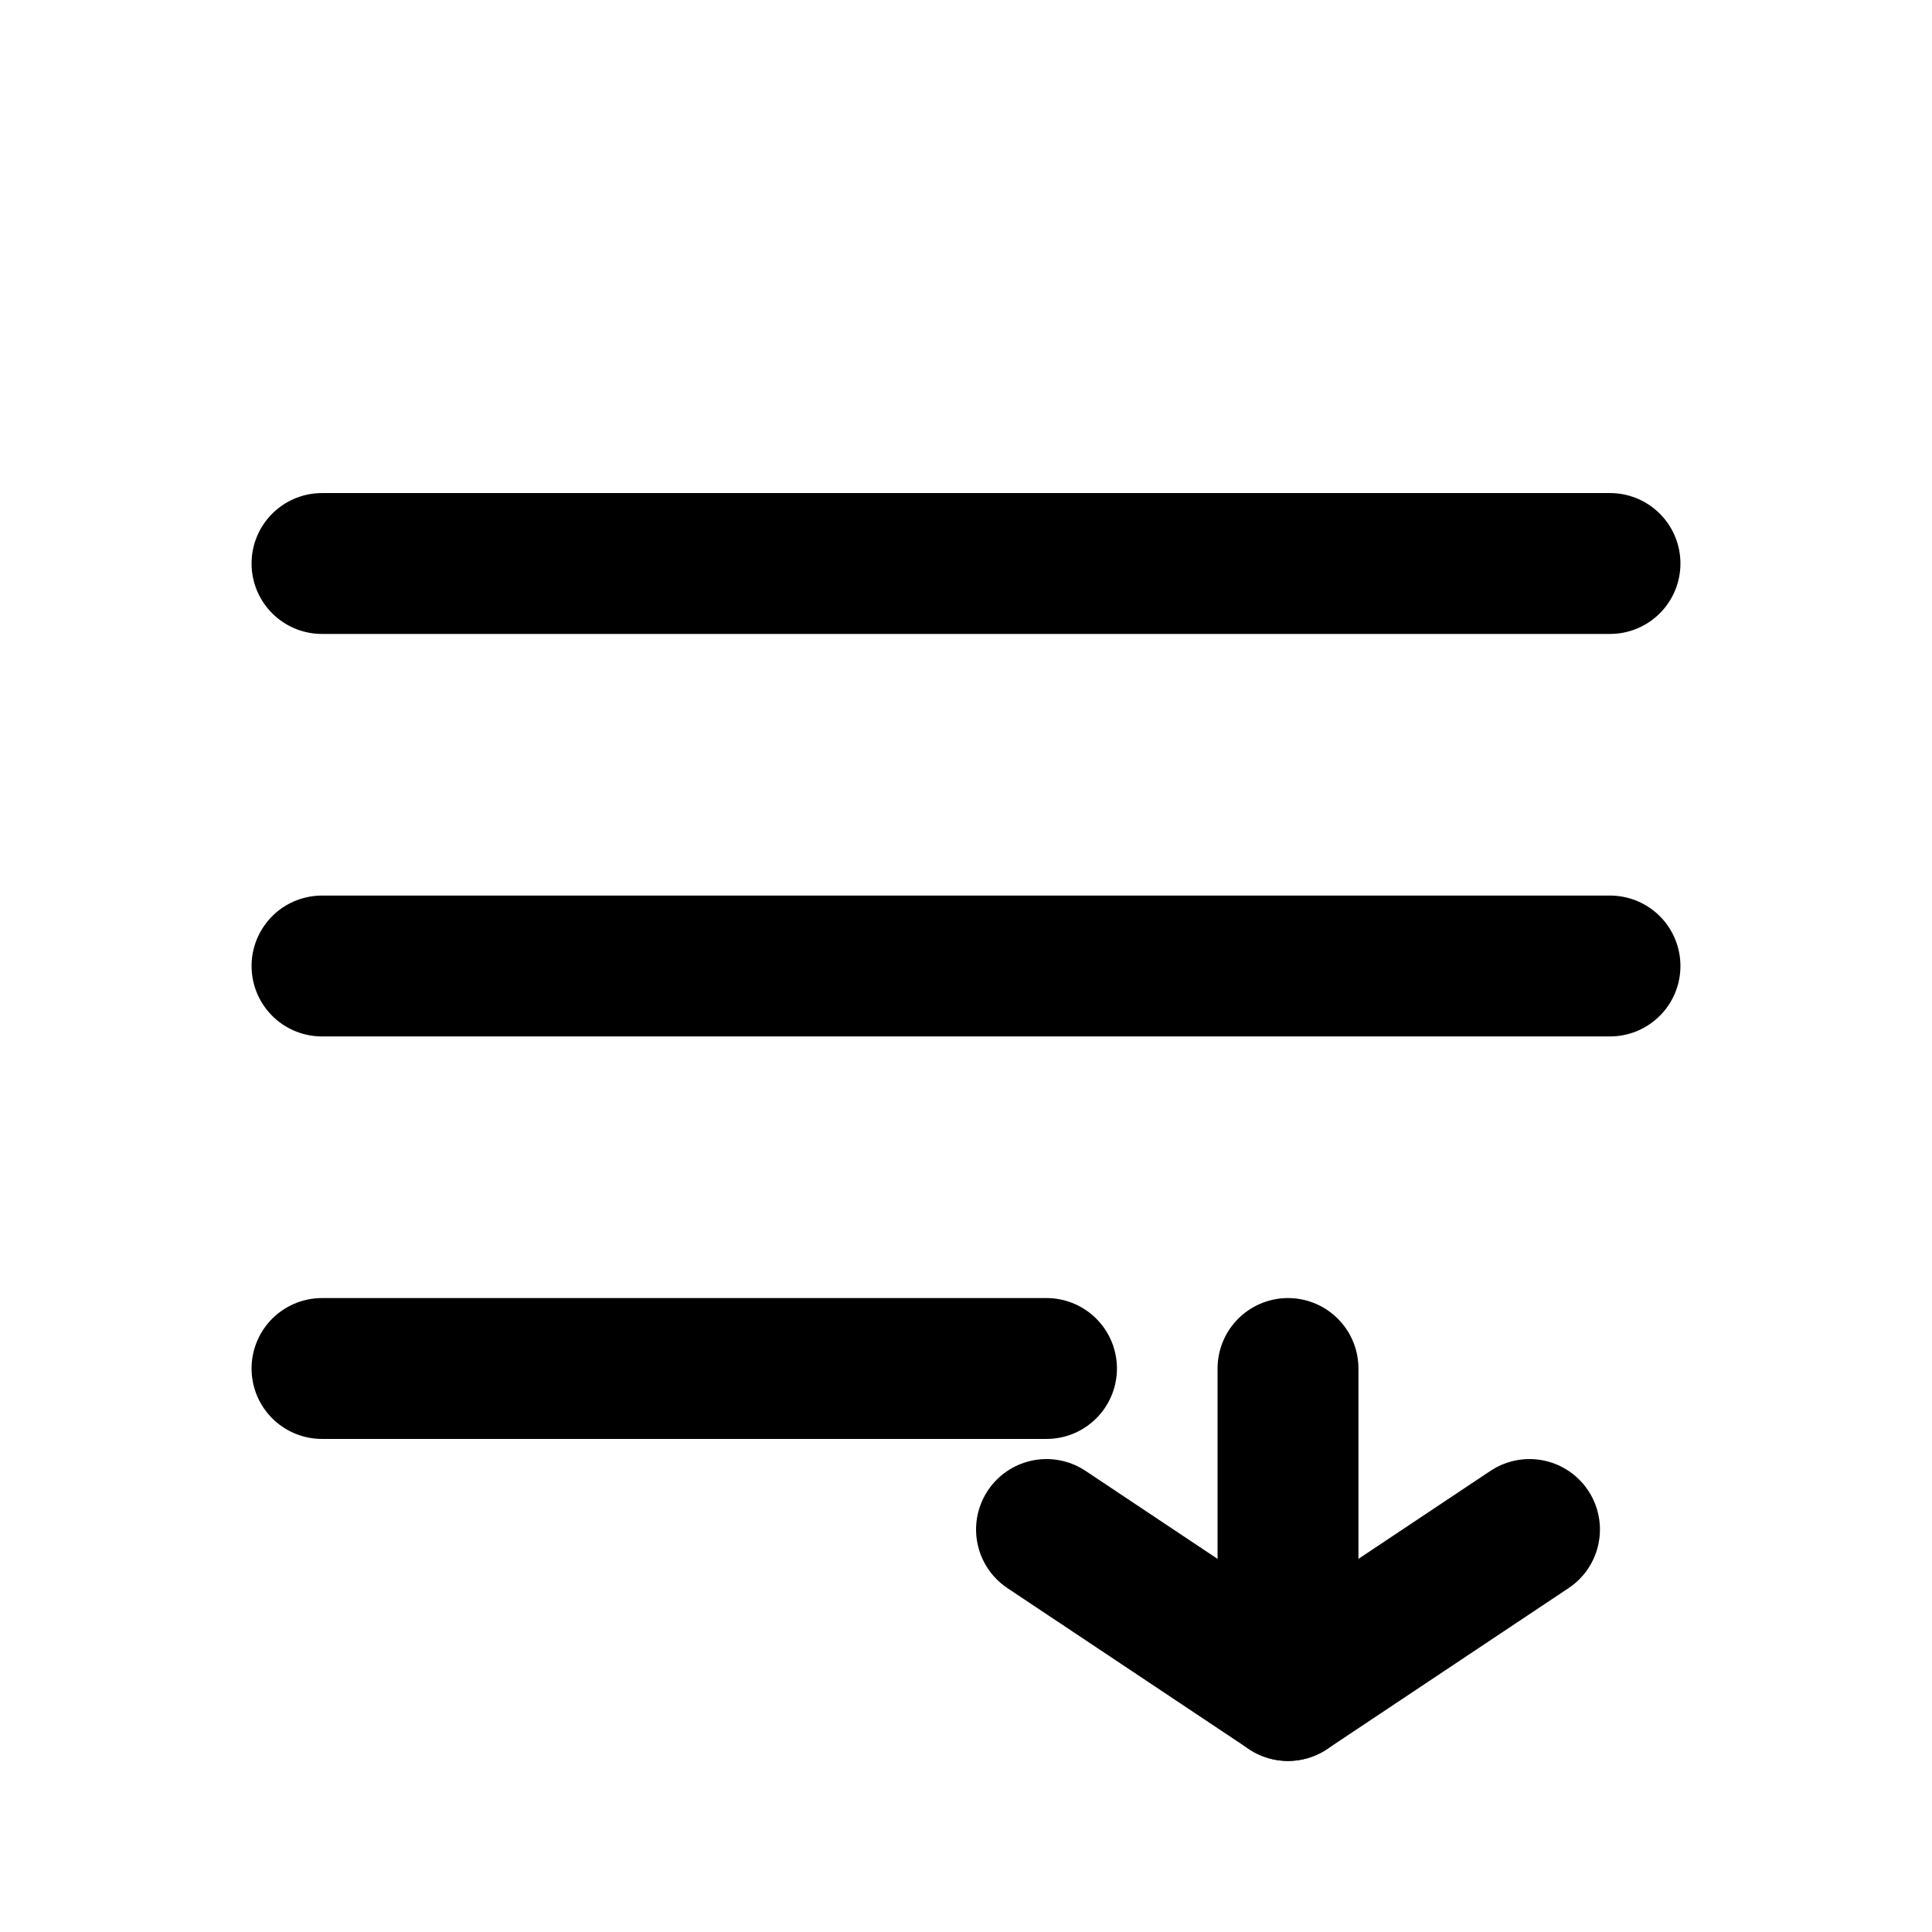
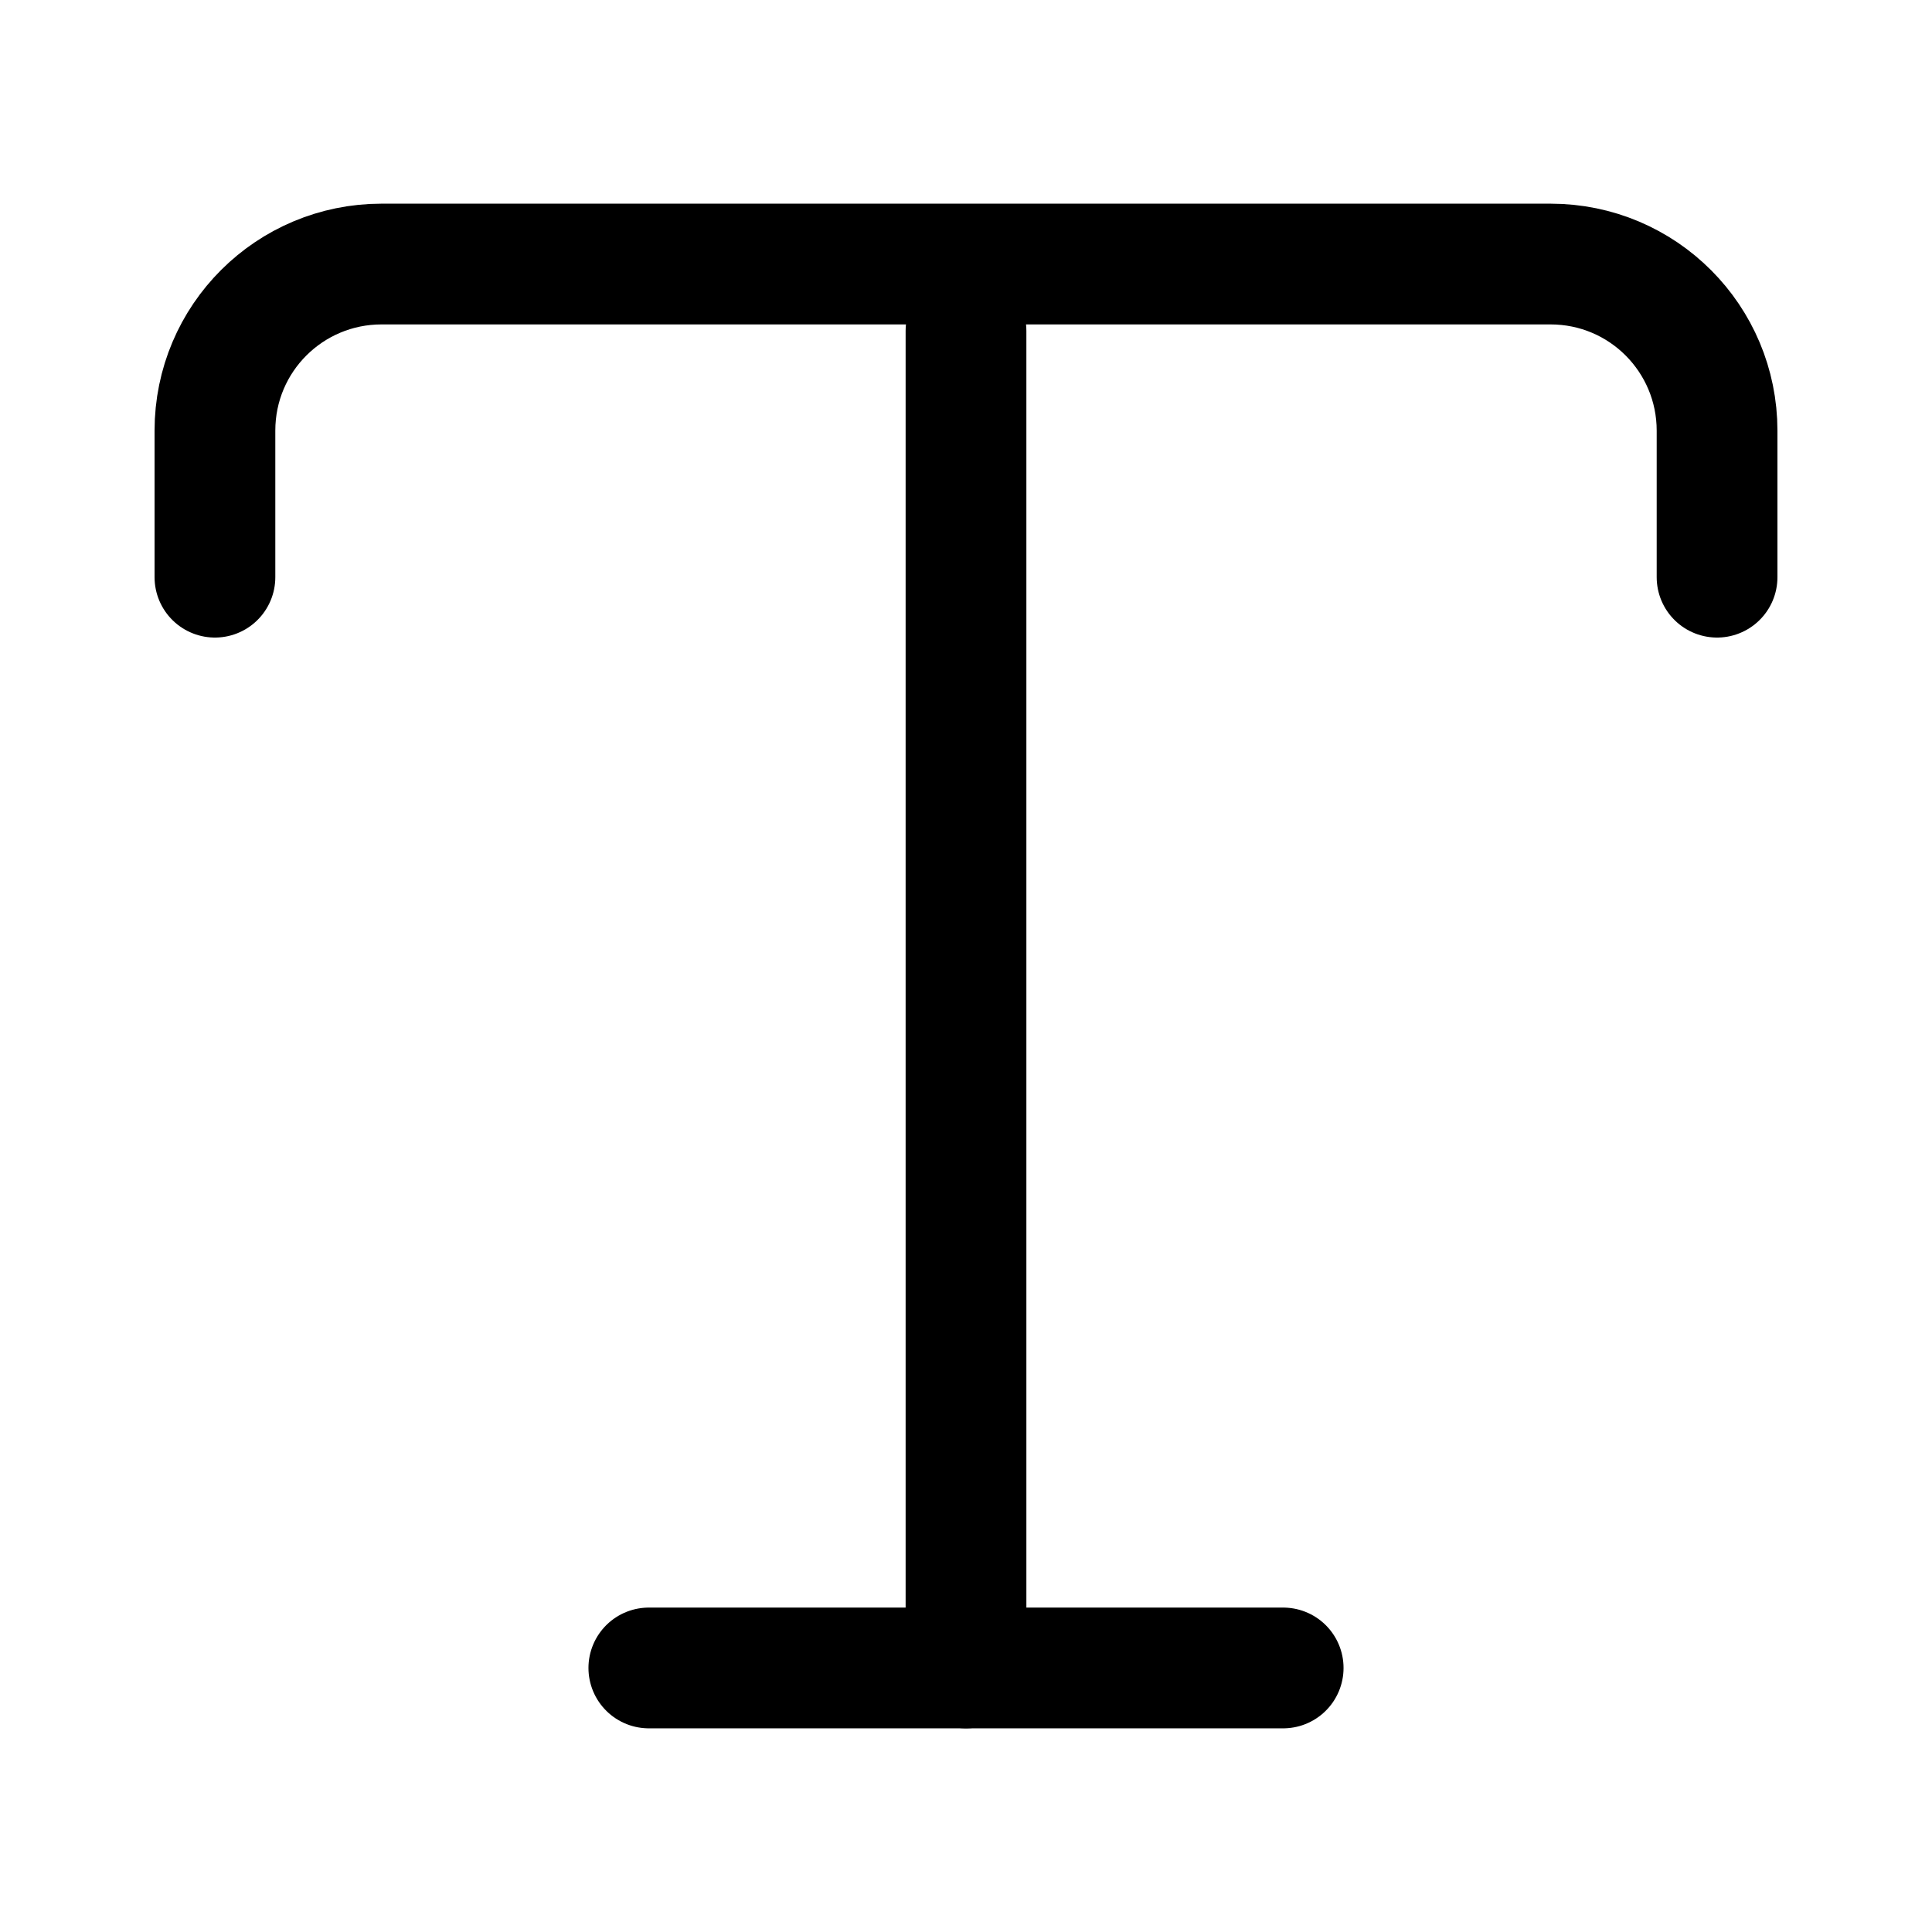
- <svg xmlns="http://www.w3.org/2000/svg" viewBox="0 0 24 24" fill="none" stroke="currentColor" stroke-width="1.75" stroke-linecap="round" stroke-linejoin="round">
-   <line x1="4" y1="7" x2="20" y2="7" />
-   <line x1="4" y1="12" x2="20" y2="12" />
-   <line x1="4" y1="17" x2="13" y2="17" />
-   <line x1="16" y1="17" x2="16" y2="21" />
-   <polyline points="13 19 16 21 19 19" />
+ <svg xmlns="http://www.w3.org/2000/svg" viewBox="0 0 24 24" fill="none">
+   <path d="M2.67 7.17V5.35C2.67 4.2 3.6 3.28 4.74 3.28H19.26C20.41 3.28 21.33 4.21 21.33 5.35V7.17" stroke="currentColor" stroke-width="1.5" stroke-linecap="round" stroke-linejoin="round" />
+   <path d="M12 20.72V4.11" stroke="currentColor" stroke-width="1.5" stroke-linecap="round" stroke-linejoin="round" />
+   <path d="M8.06 20.72H15.94" stroke="currentColor" stroke-width="1.5" stroke-linecap="round" stroke-linejoin="round" />
</svg>
